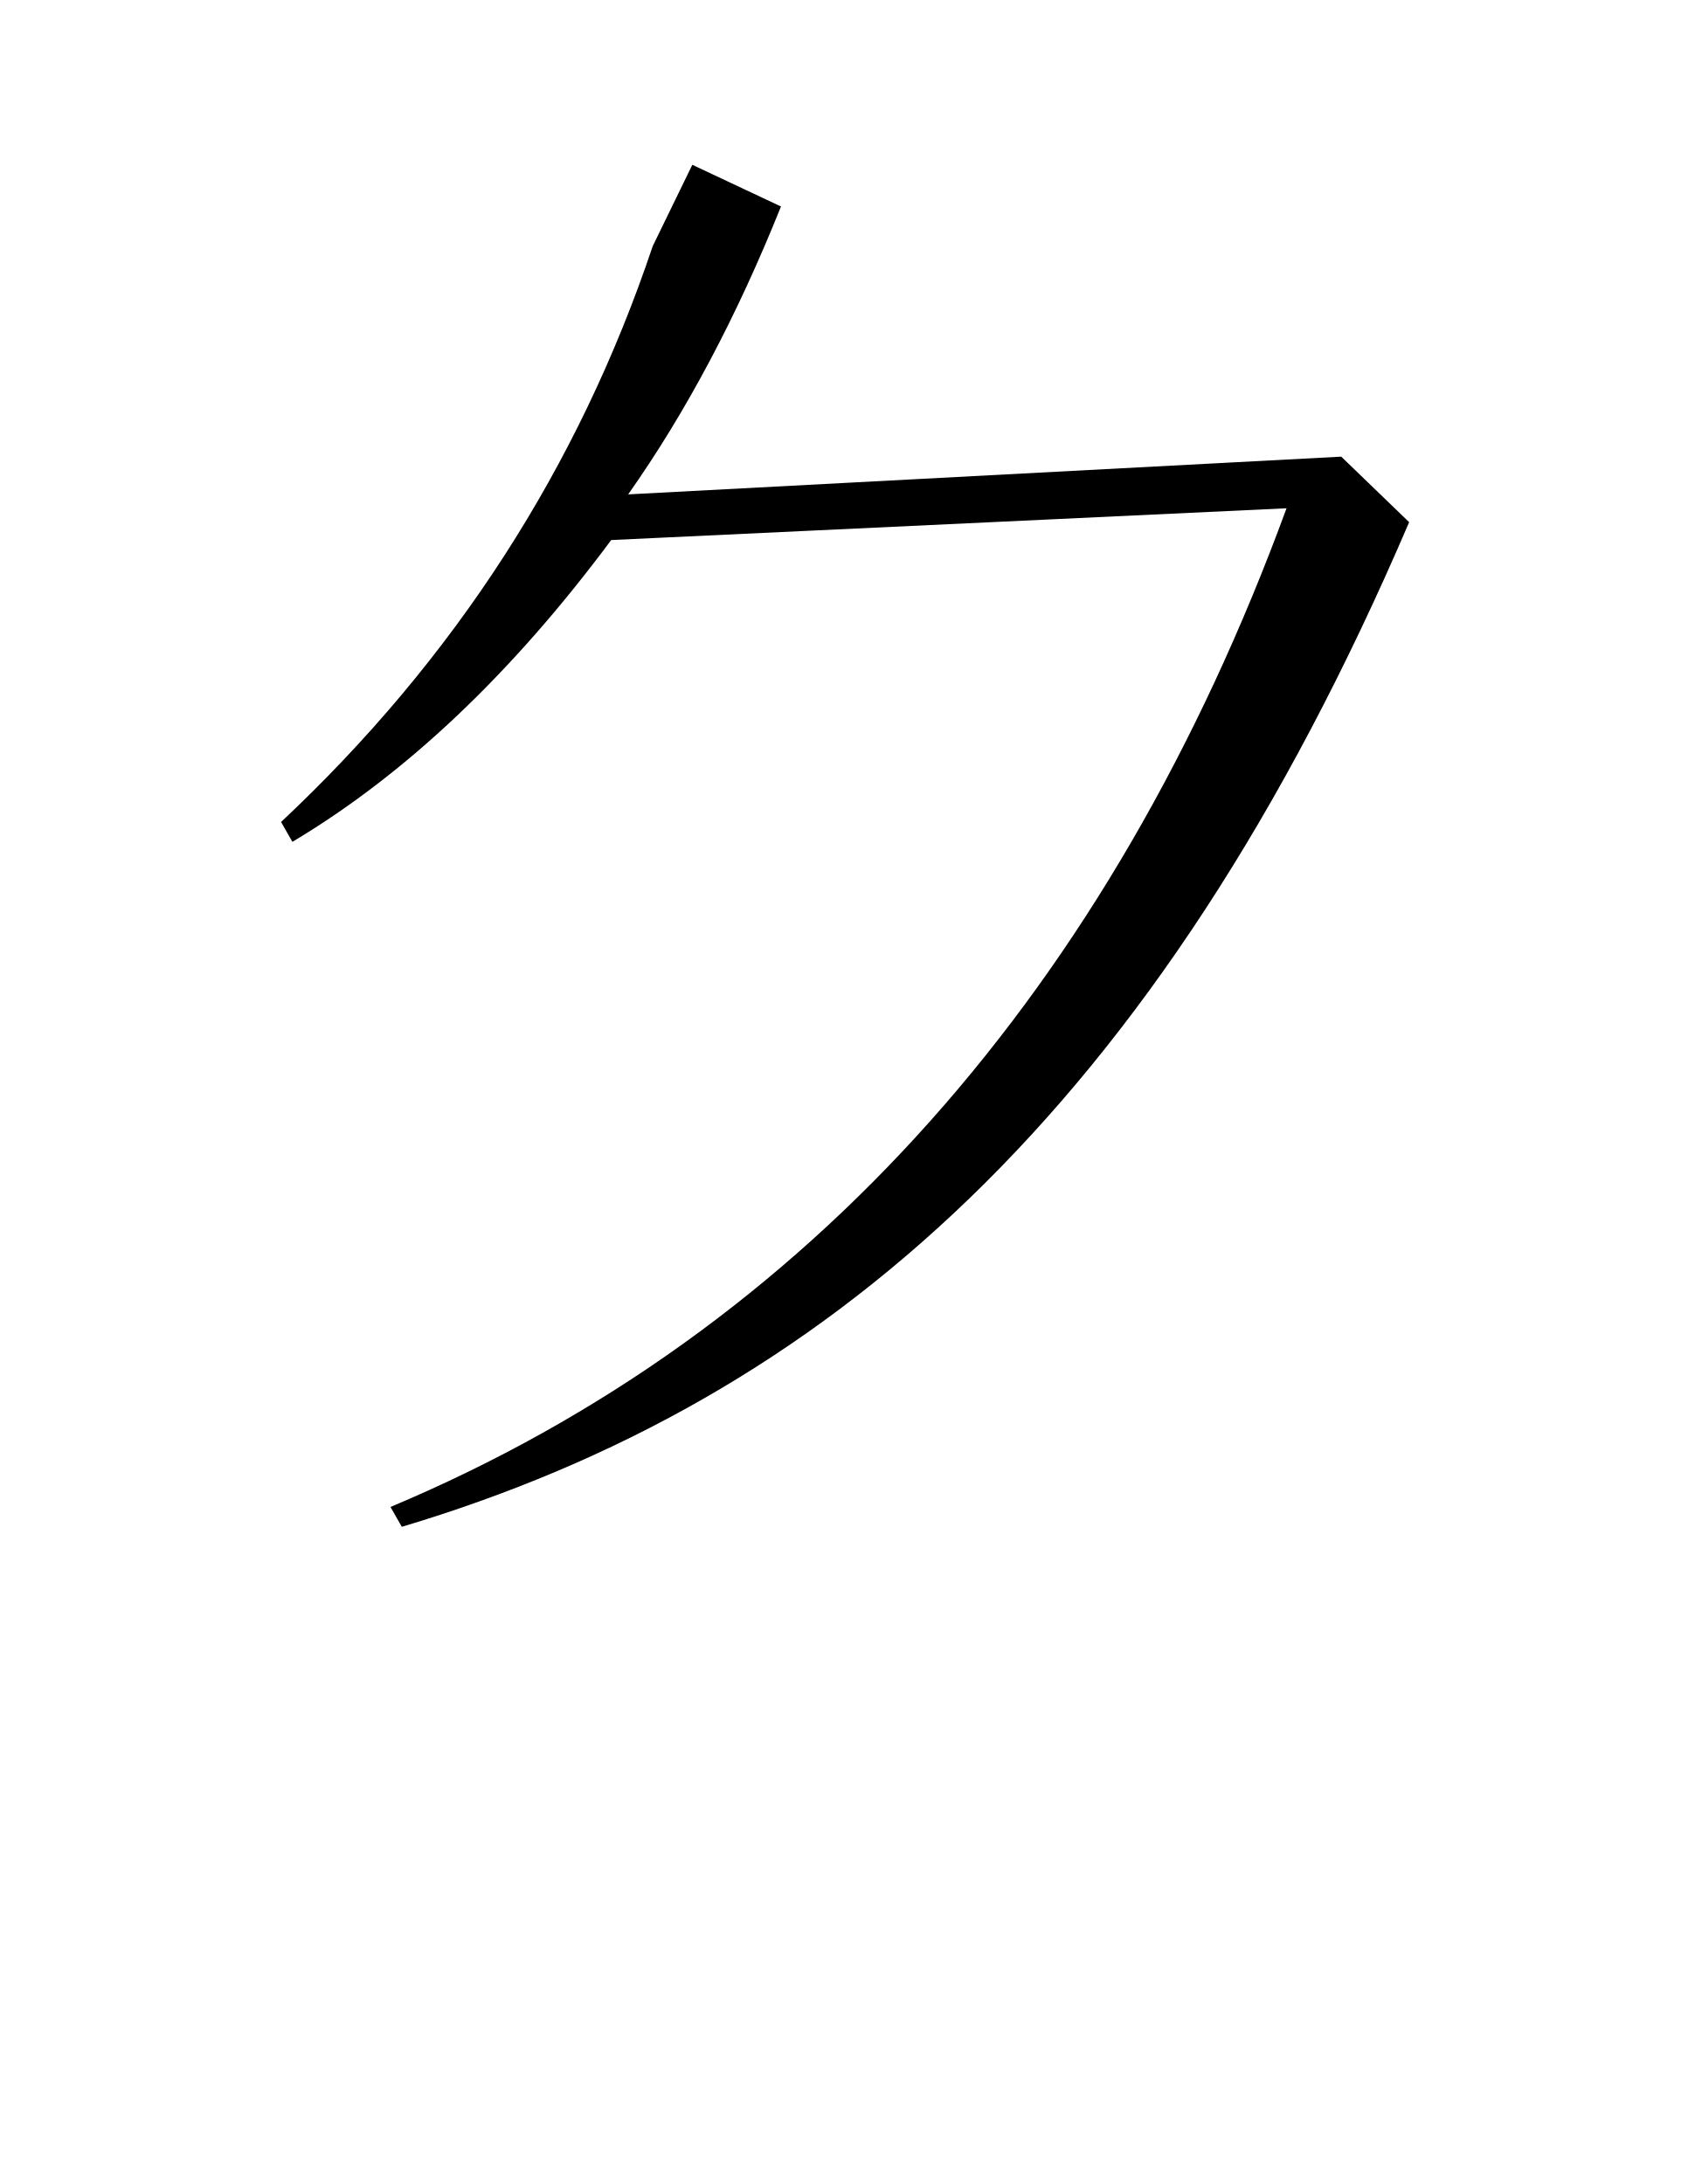
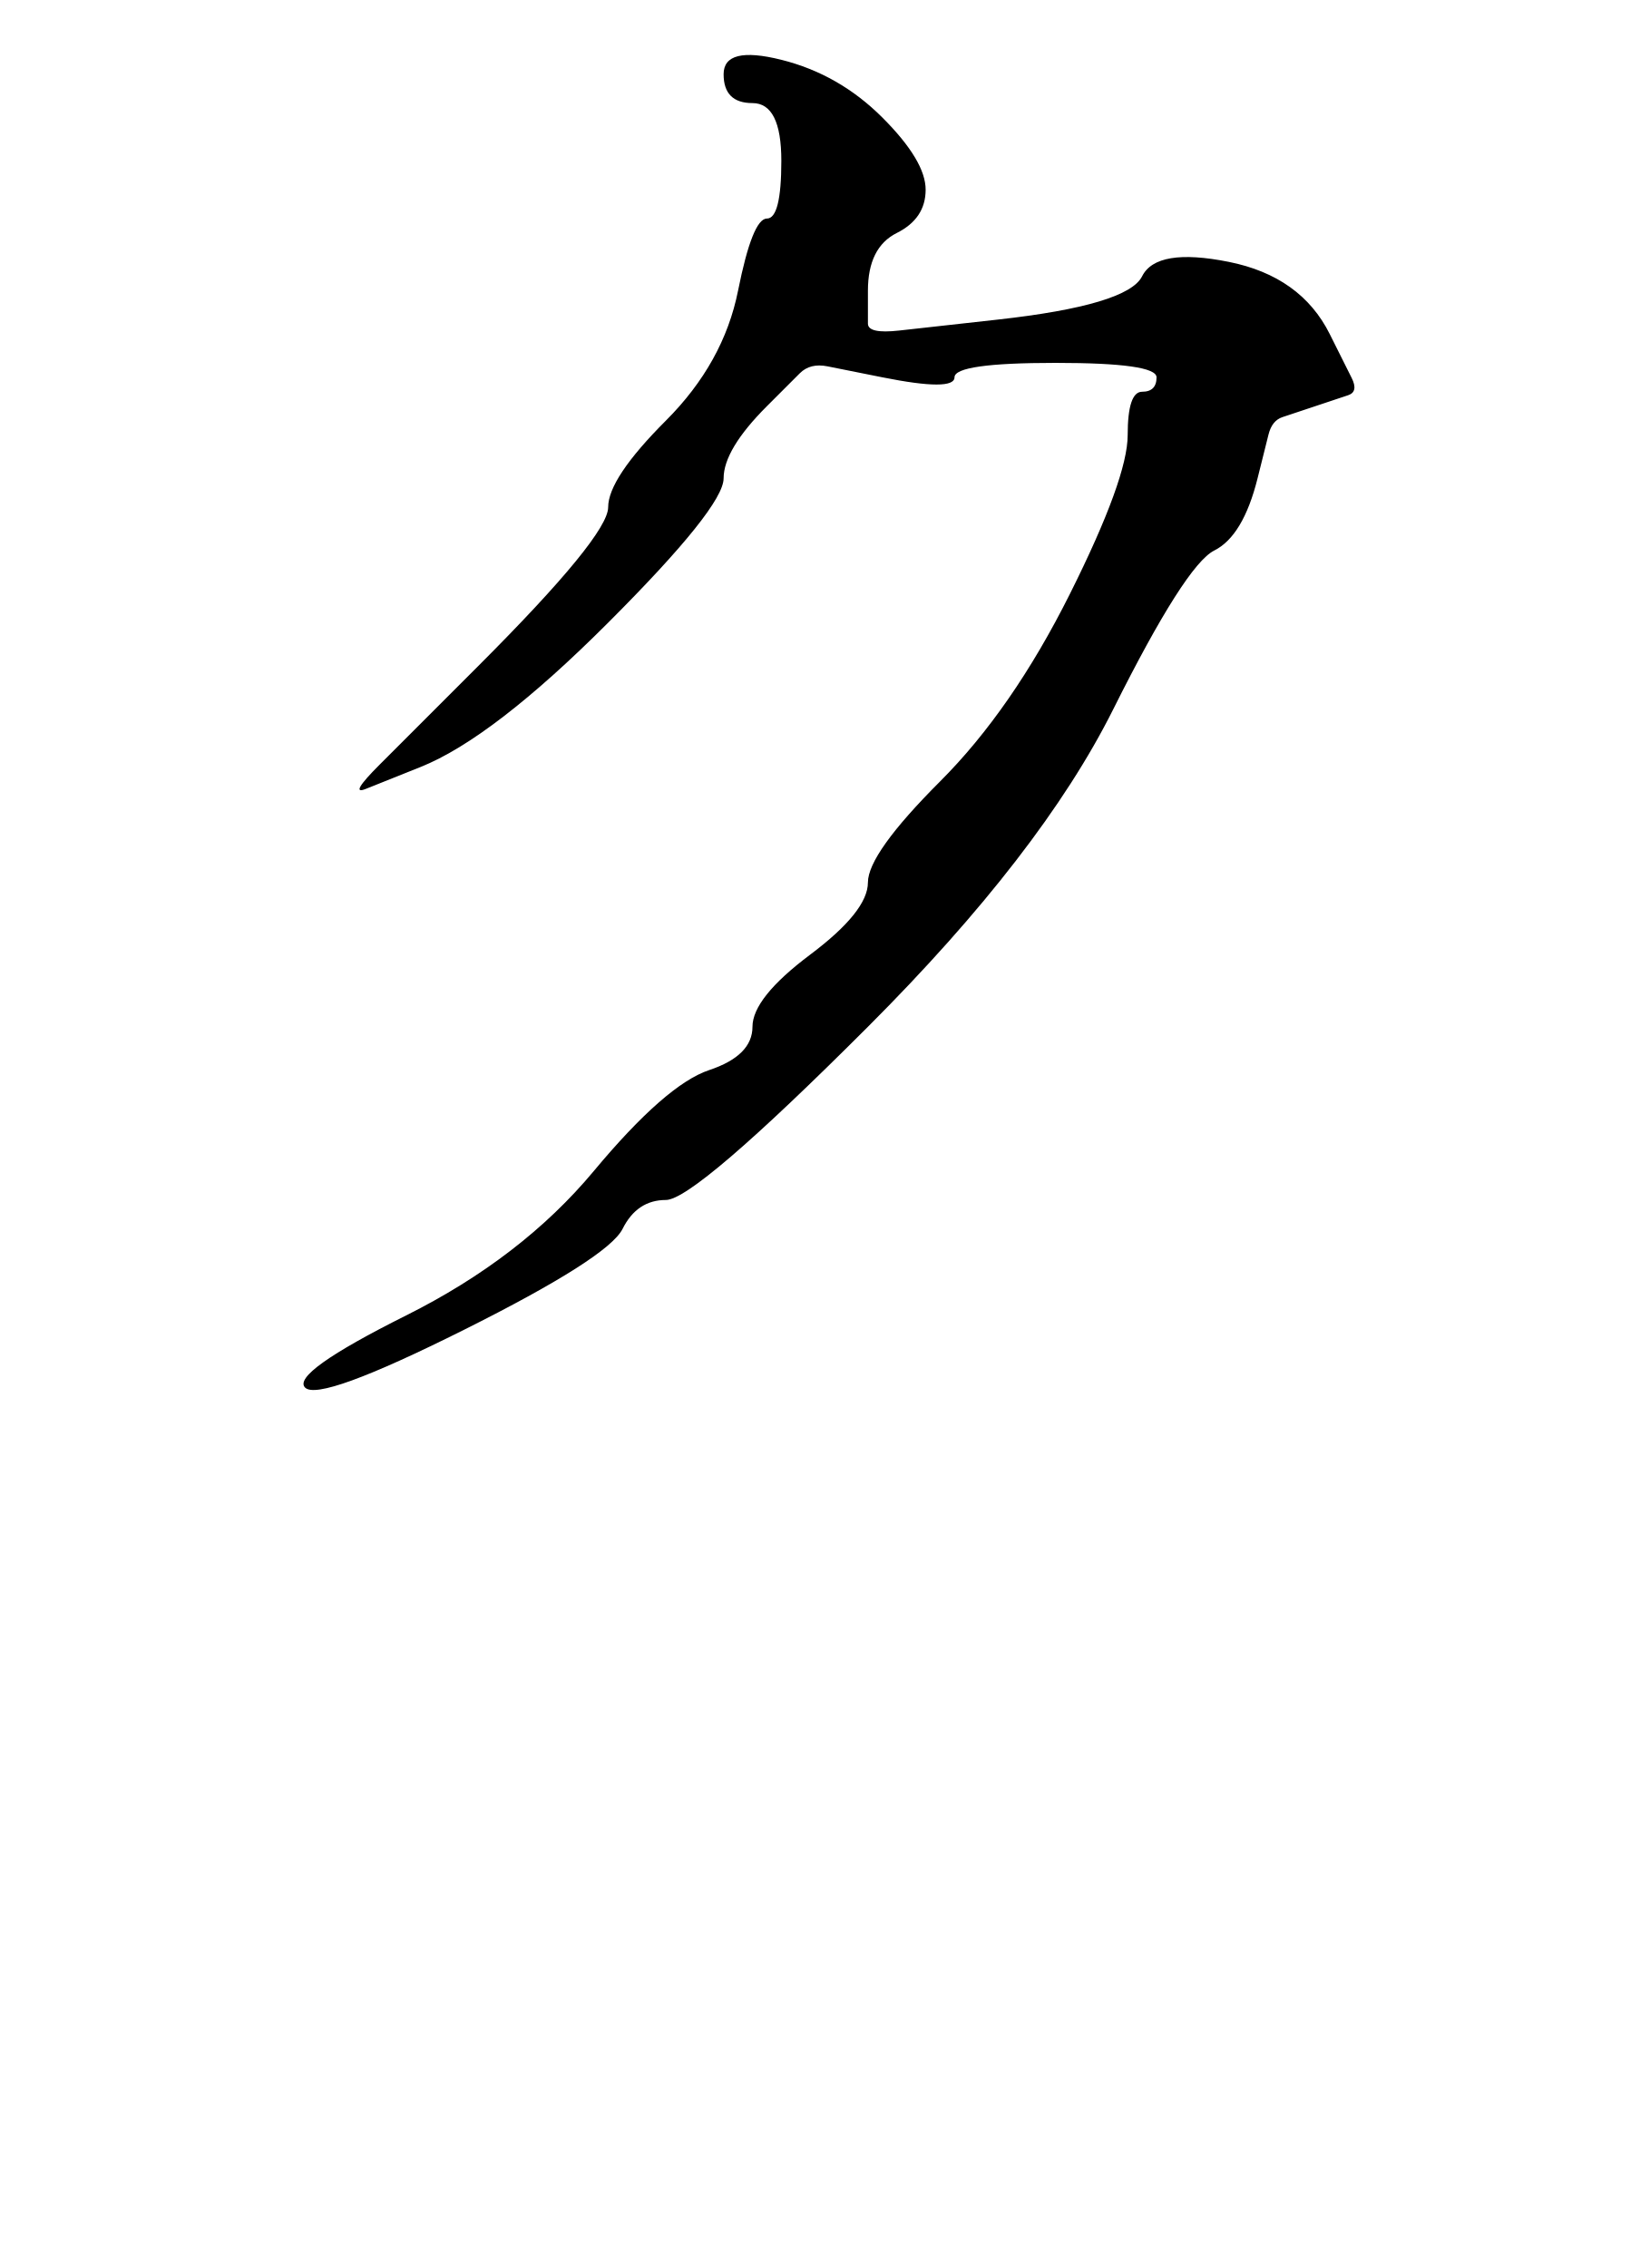
- <svg xmlns="http://www.w3.org/2000/svg" viewBox="0 0 850 1100">
+ <svg xmlns="http://www.w3.org/2000/svg" viewBox="0 0 800 1100">
  <g transform="translate(0 820) scale(1 -1)">
-     <path d="M348.65 737.0 328.7 696.0Q272.65 529.0 141.55 406.0L147.25 396.0Q232.75 447.0 307.8 548.0L647.9 564.0C559.55 323.0 408.5 150.0 196.65 61.0L202.35 51.0C416.1 115.0 582.35 260.0 709.65 557.0L675.45 590.0L316.35 571.0Q360.05 633.0 393.3 716.0L348.65 737.0Z" fill="black" fill-rule="nonzero" />
+     <path d="M148.0 147.0Q155.0 140.0 225.0 175.0Q295.0 210.0 302.0 224.0Q309.0 238.0 323.0 238.0Q337.0 238.0 421.0 322.0Q505.0 406.0 540.0 476.0Q575.0 546.0 589.0 553.0Q603.0 560.0 610.0 588.0L615.32 609.28Q617.0 616.0 622.04 617.68L653.96 628.32Q659.0 630.0 655.64 636.72L645.0 658.0Q631.0 686.0 596.0 693.0Q561.0 700.0 554.0 686.0Q547.0 672.0 484.0 665.0L436.12 659.68Q421.0 658.0 421.0 663.04V679.0Q421.0 700.0 435.0 707.0Q449.0 714.0 449.0 728.0Q449.0 742.0 428.0 763.0Q407.0 784.0 379.0 791.0Q351.0 798.0 351.0 784.0Q351.0 770.0 365.0 770.0Q379.0 770.0 379.0 742.0Q379.0 714.0 372.0 714.0Q365.0 714.0 358.0 679.0Q351.0 644.0 323.0 616.0Q295.0 588.0 295.0 574.0Q295.0 560.0 232.0 497.0L184.12 449.12Q169.0 434.0 177.4 437.36L204.0 448.0Q239.0 462.0 295.0 518.0Q351.0 574.0 351.0 588.0Q351.0 602.0 372.0 623.0L387.96 638.96Q393.0 644.0 401.4 642.32L428.0 637.0Q463.0 630.0 463.0 637.0Q463.0 644.0 512.0 644.0Q561.0 644.0 561.0 637.0Q561.0 630.0 554.0 630.0Q547.0 630.0 547.0 609.0Q547.0 588.0 519.0 532.0Q491.0 476.0 456.0 441.0Q421.0 406.0 421.0 392.0Q421.0 378.0 393.0 357.0Q365.0 336.0 365.0 322.0Q365.0 308.0 344.0 301.0Q323.0 294.0 288.0 252.0Q253.0 210.0 197.0 182.0Q141.0 154.0 148.0 147.0Z" fill="black" fill-rule="nonzero" />
  </g>
</svg>
